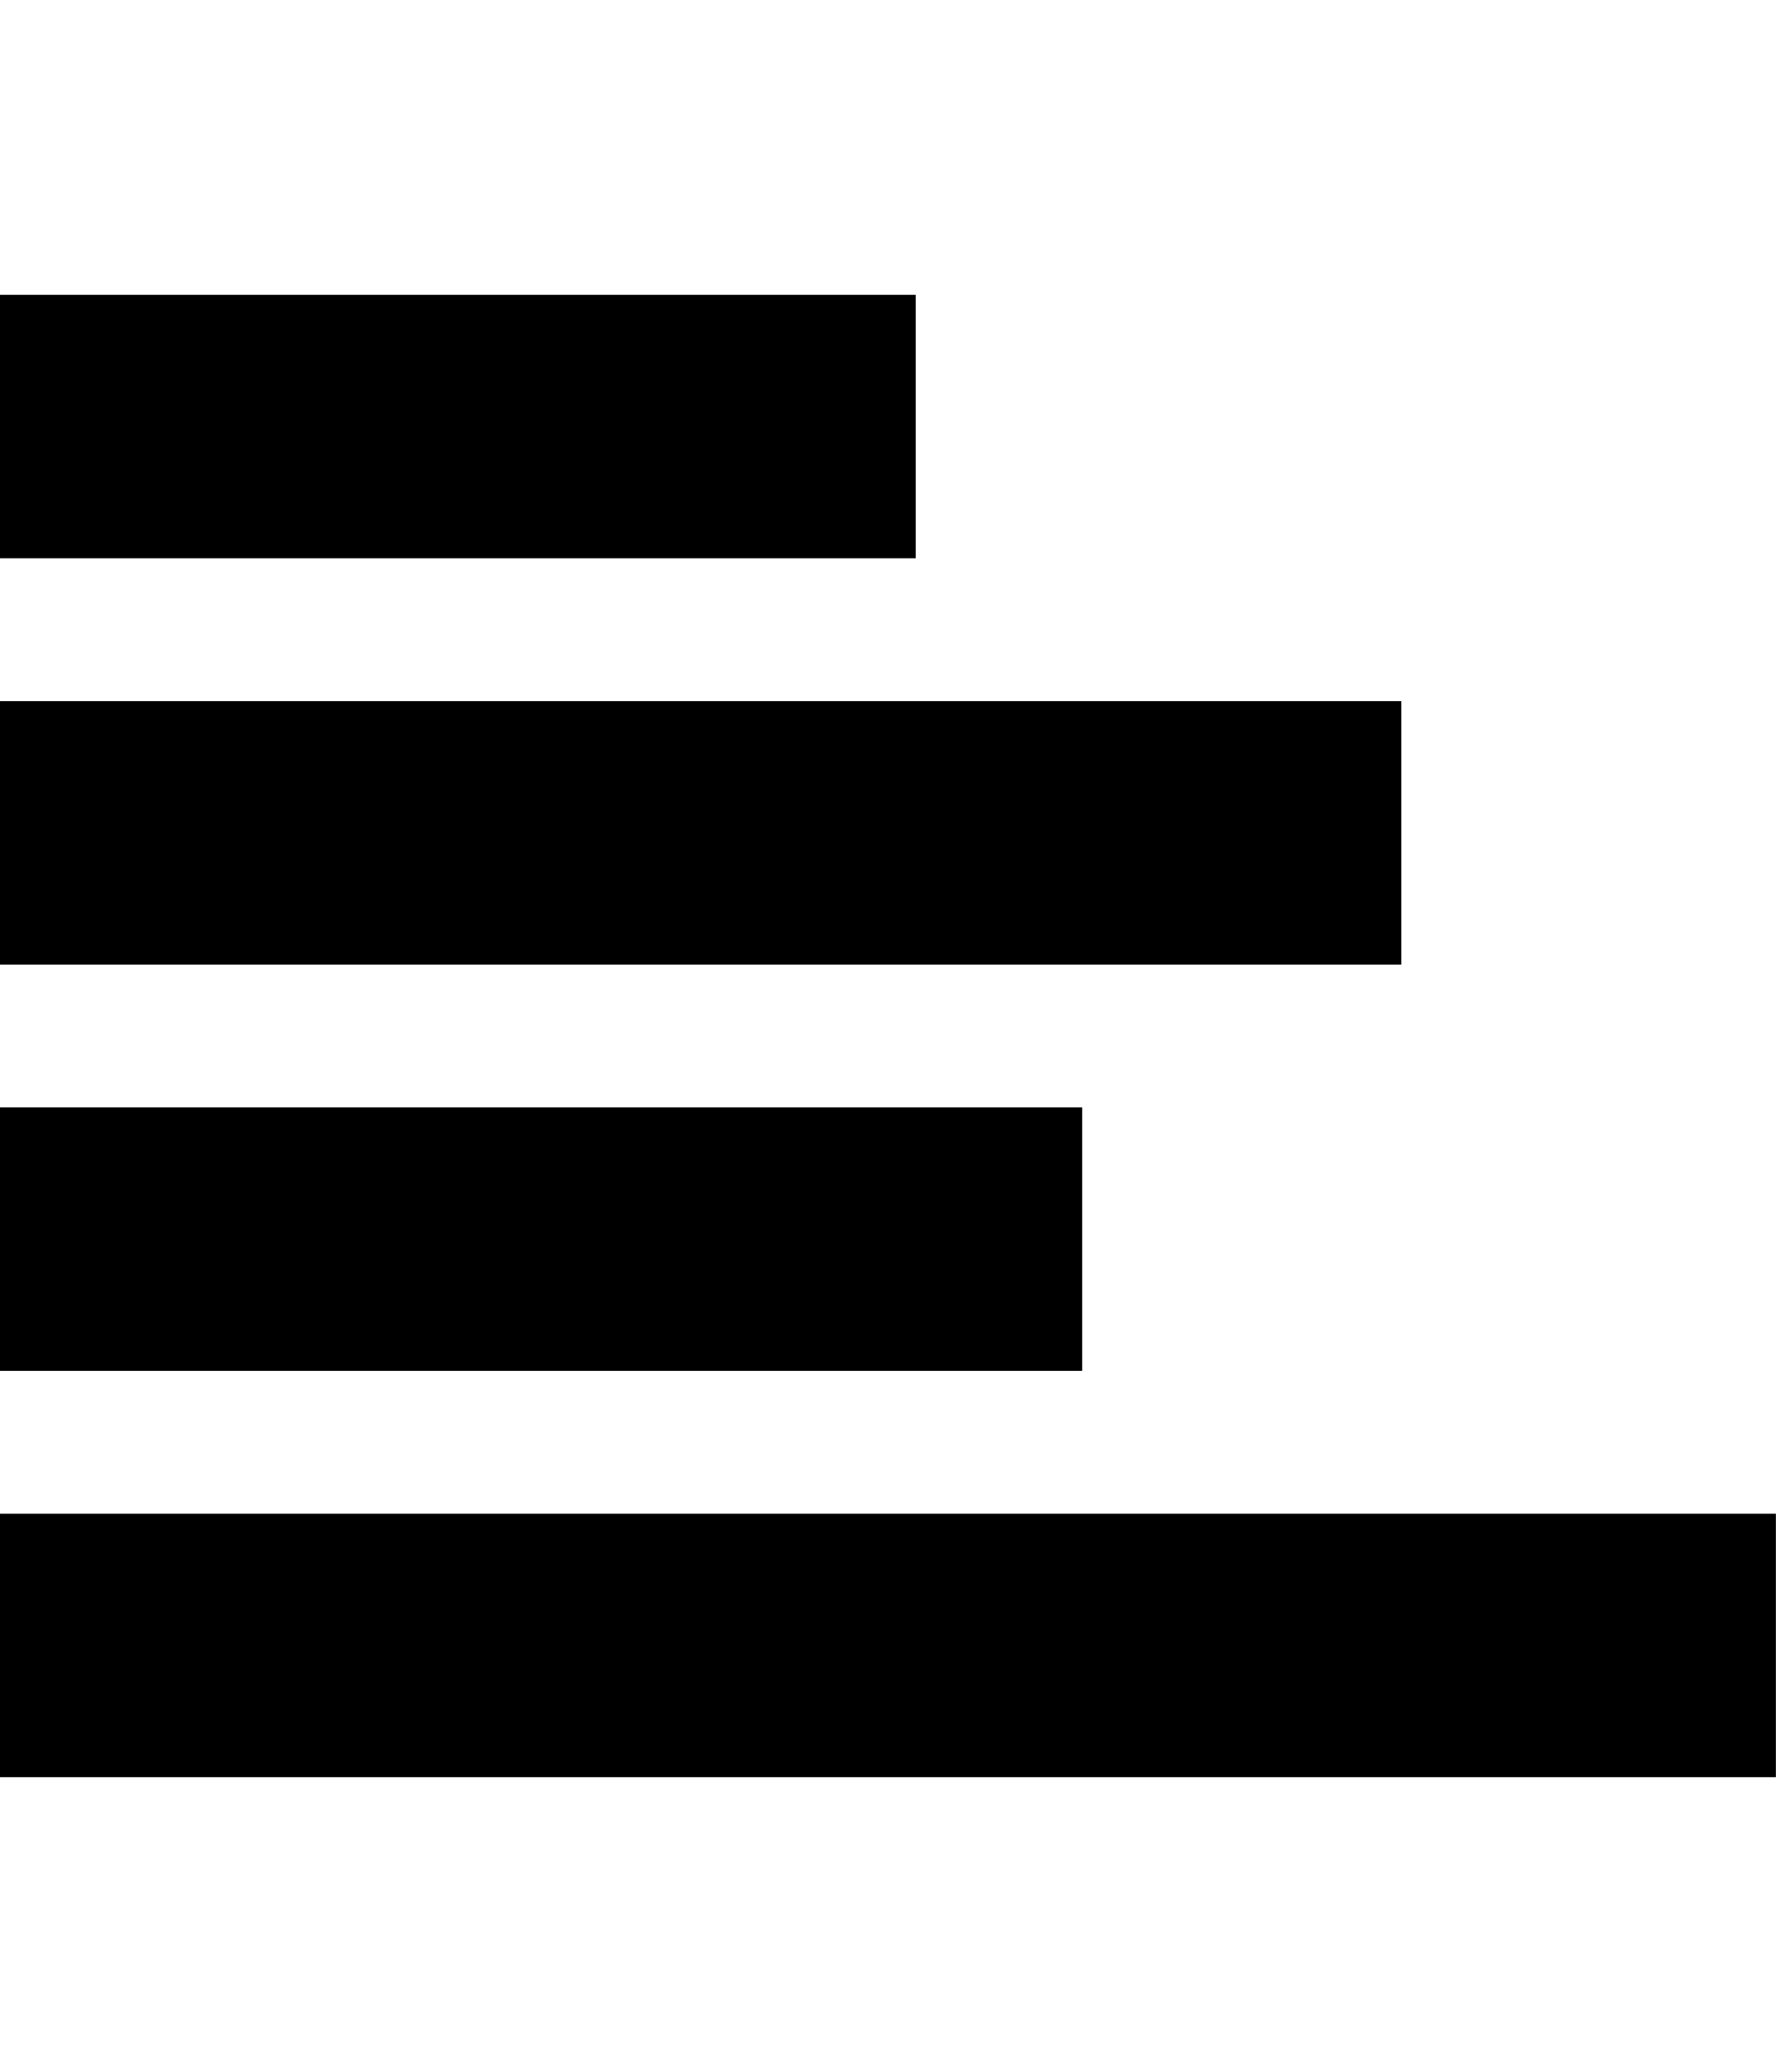
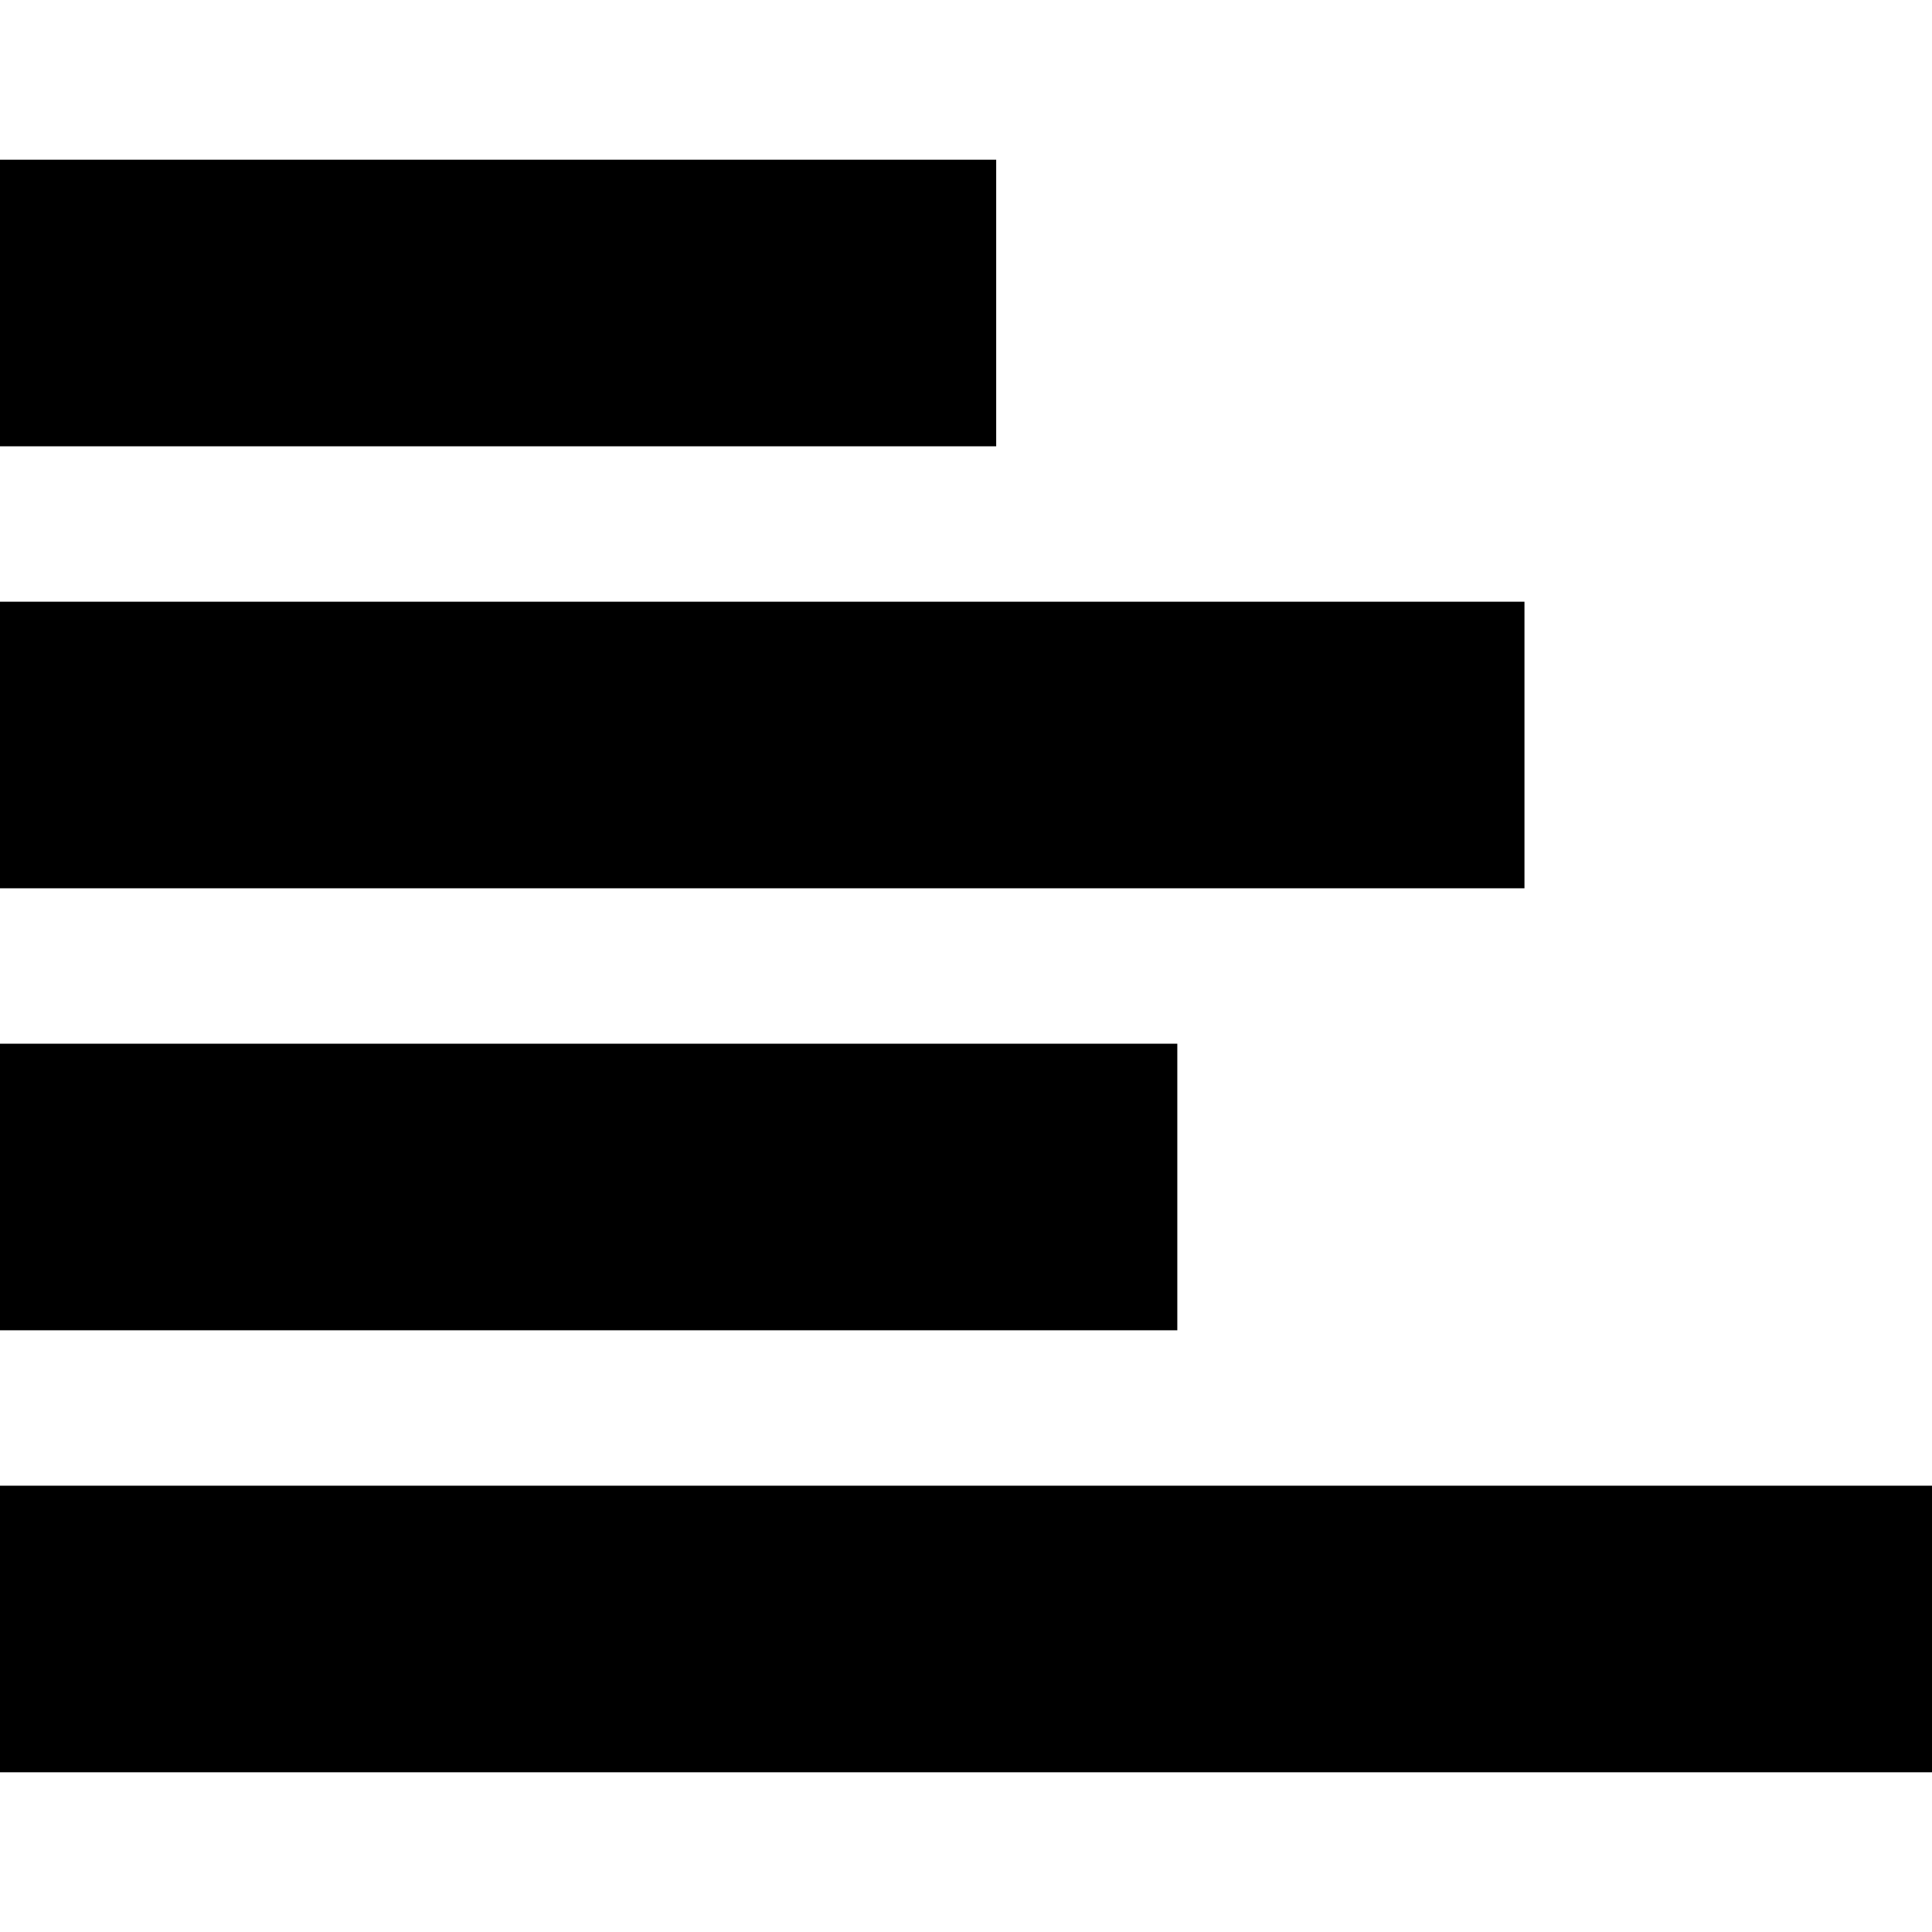
- <svg xmlns="http://www.w3.org/2000/svg" id="svg2" style="margin-top:9px;margin-left:10px;" data-tags="remove-circle, cancel, close, remove, delete" height="896" viewBox="0 0 768 896" width="768" version="1.1" data-du="">
+ <svg xmlns="http://www.w3.org/2000/svg" id="svg2" data-tags="remove-circle, cancel, close, remove, delete" height="1200" viewBox="0 0 1200 1200" width="1200" version="1.1" data-du="">
  <defs id="defs3145" />
-   <path style="font-size:1353.902px;font-style:italic;letter-spacing:0;word-spacing:0;font-family:Serif" id="path3443" d="m 396,127.489 0,113.924 -396,0 0,-113.924 396,0 z m 210,175.699 0,113.924 -606,0 0,-113.924 606,0 z m -138,175.699 0,113.924 -468,0 0,-113.924 468,0 z m 300,175.699 0,113.924 -768,0 0,-113.924 768,0 z" />
+   <path style="font-size:1353.902px;font-style:italic;letter-spacing:0;word-spacing:0;font-family:Serif" id="path3443" d="m 618.75,99.202 0,178.006 -618.75,0 0,-178.006 618.75,0 z m 328.125,274.53 0,178.006 -946.875,0 0,-178.006 946.875,0 z M 731.25,648.262 l 0,178.006 -731.25,0 0,-178.006 731.25,0 z m 468.75,274.53 0,178.006 -1200,0 0,-178.006 1200,0 z" />
</svg>
